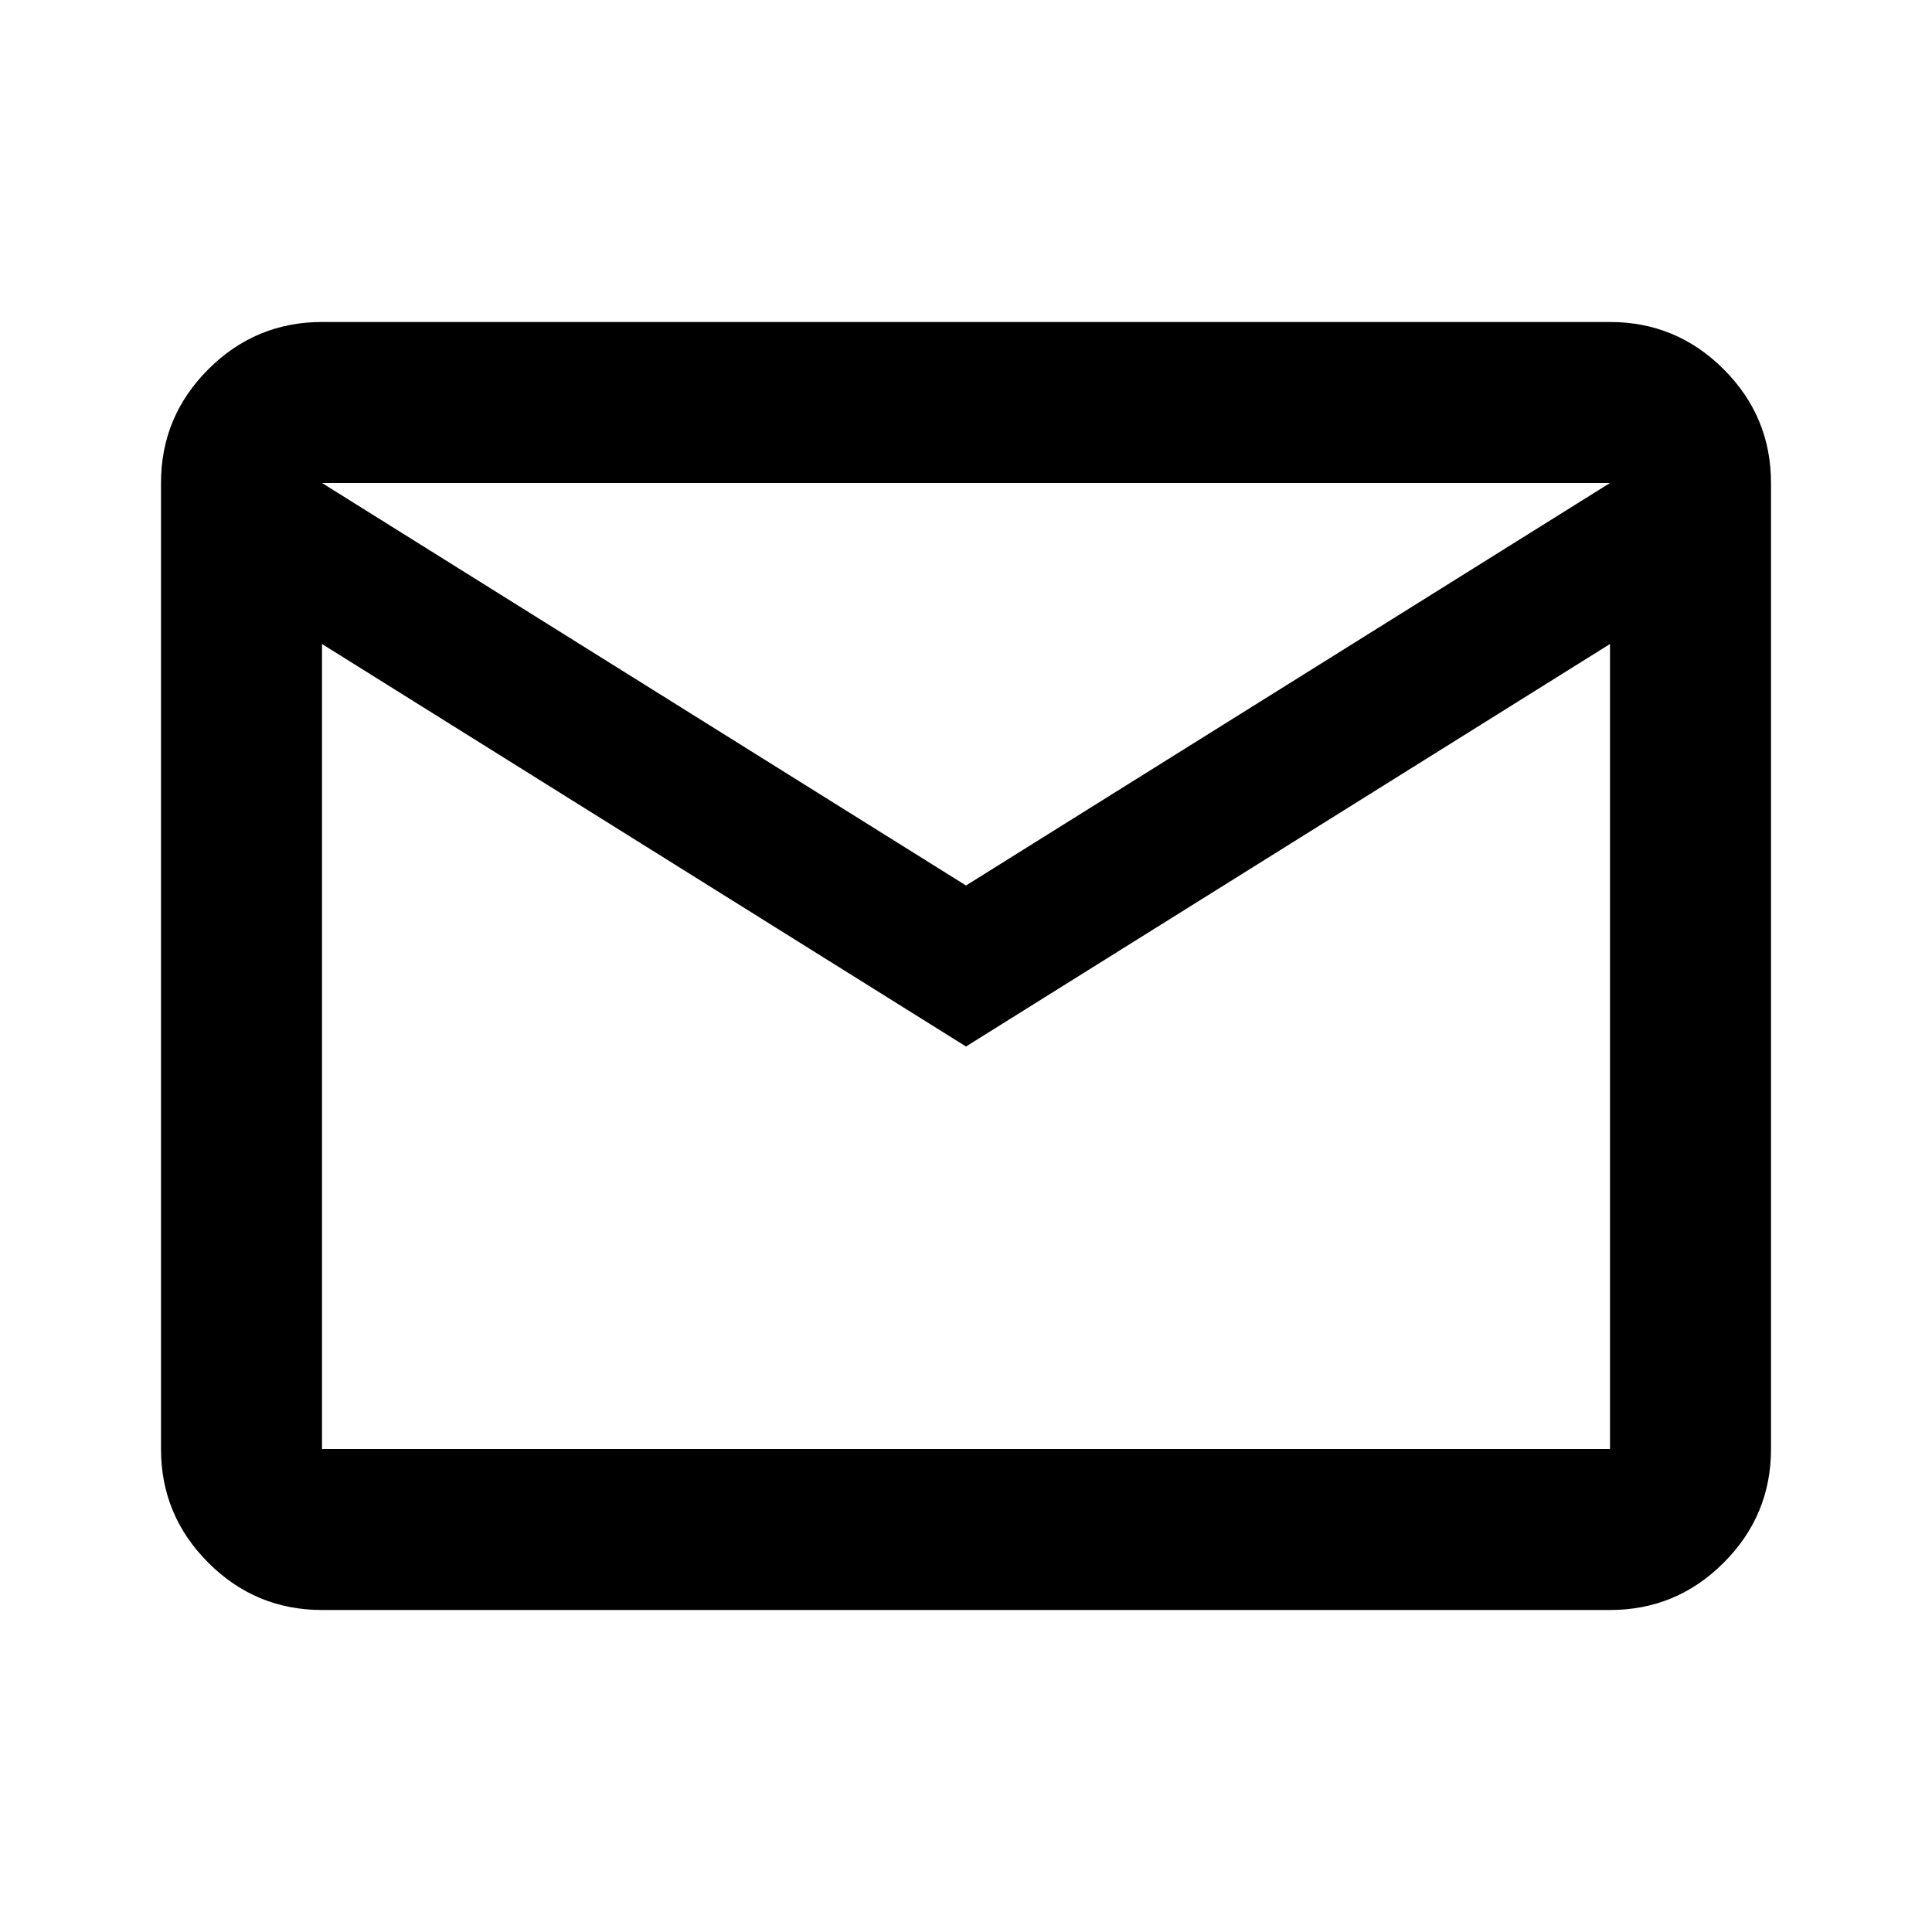
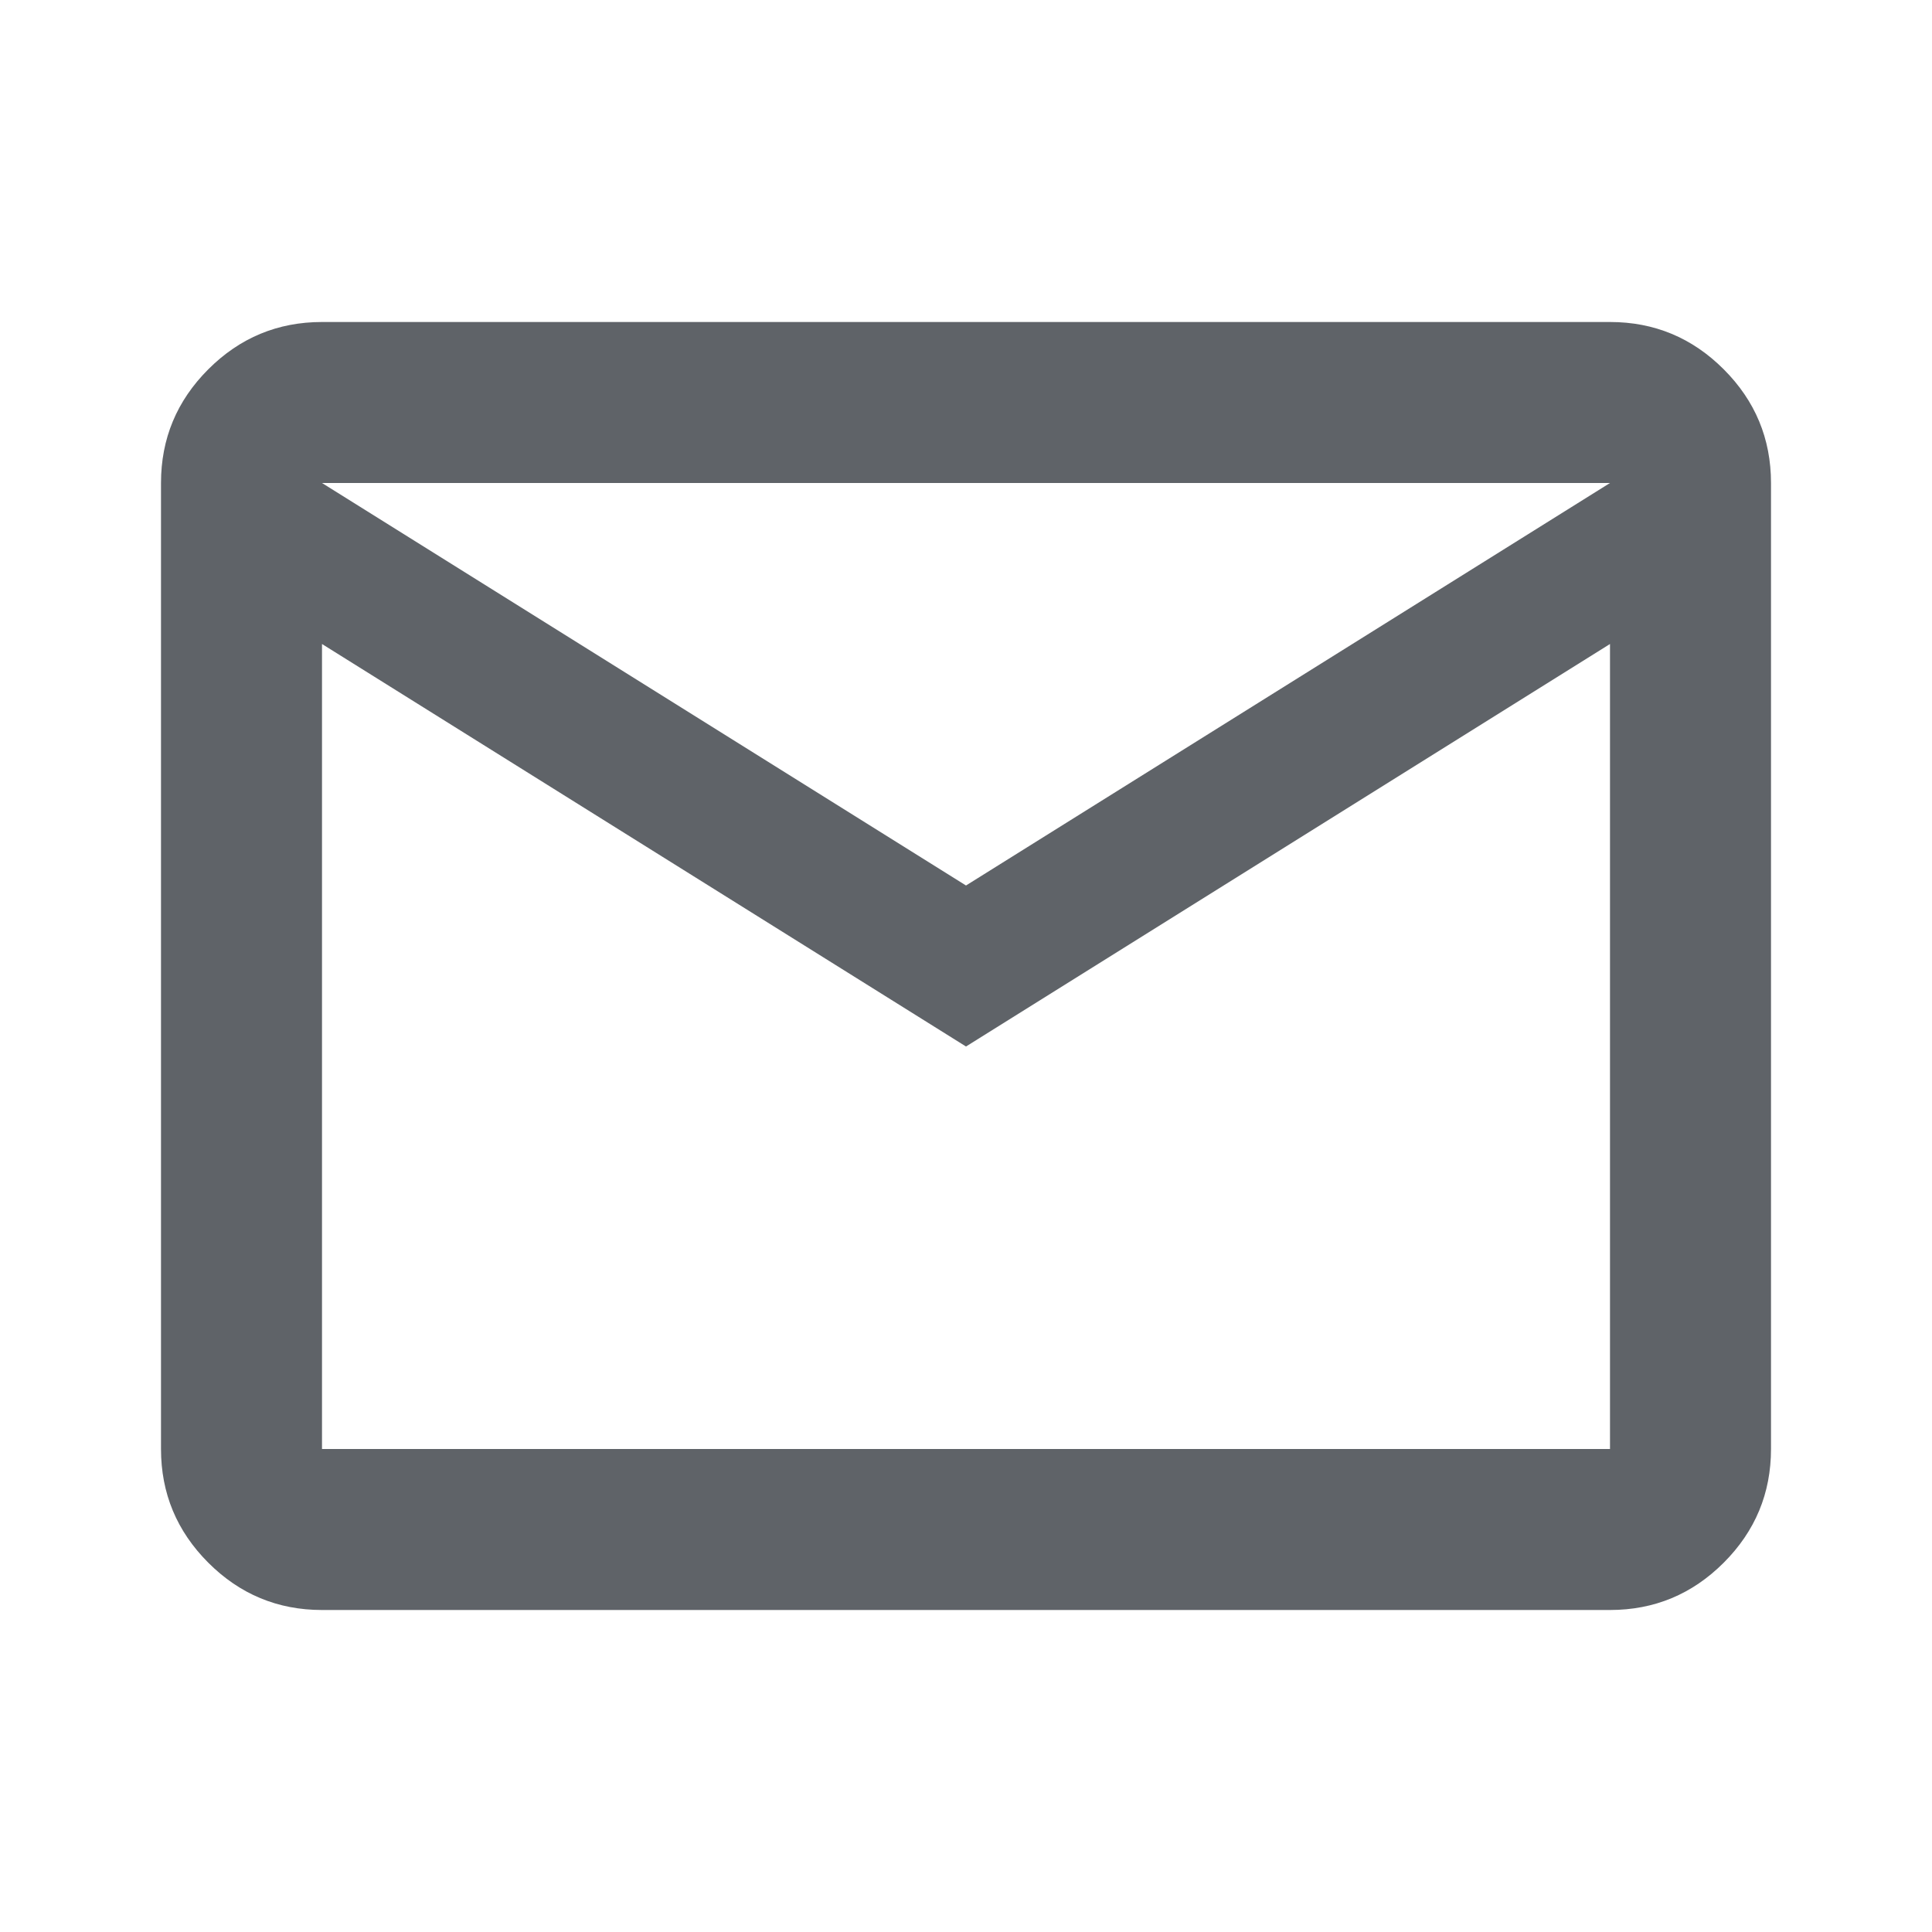
- <svg xmlns="http://www.w3.org/2000/svg" height="24" viewBox="0 -960 960 960" width="24">
+ <svg xmlns="http://www.w3.org/2000/svg" height="24px" viewBox="0 -960 960 960" width="24px" fill="#5f6368">
  <path d="M160-160q-33 0-56.5-23.5T80-240v-480q0-33 23.5-56.5T160-800h640q33 0 56.5 23.5T880-720v480q0 33-23.5 56.5T800-160H160Zm320-280L160-640v400h640v-400L480-440Zm0-80 320-200H160l320 200ZM160-640v-80 480-400Z" />
</svg>
